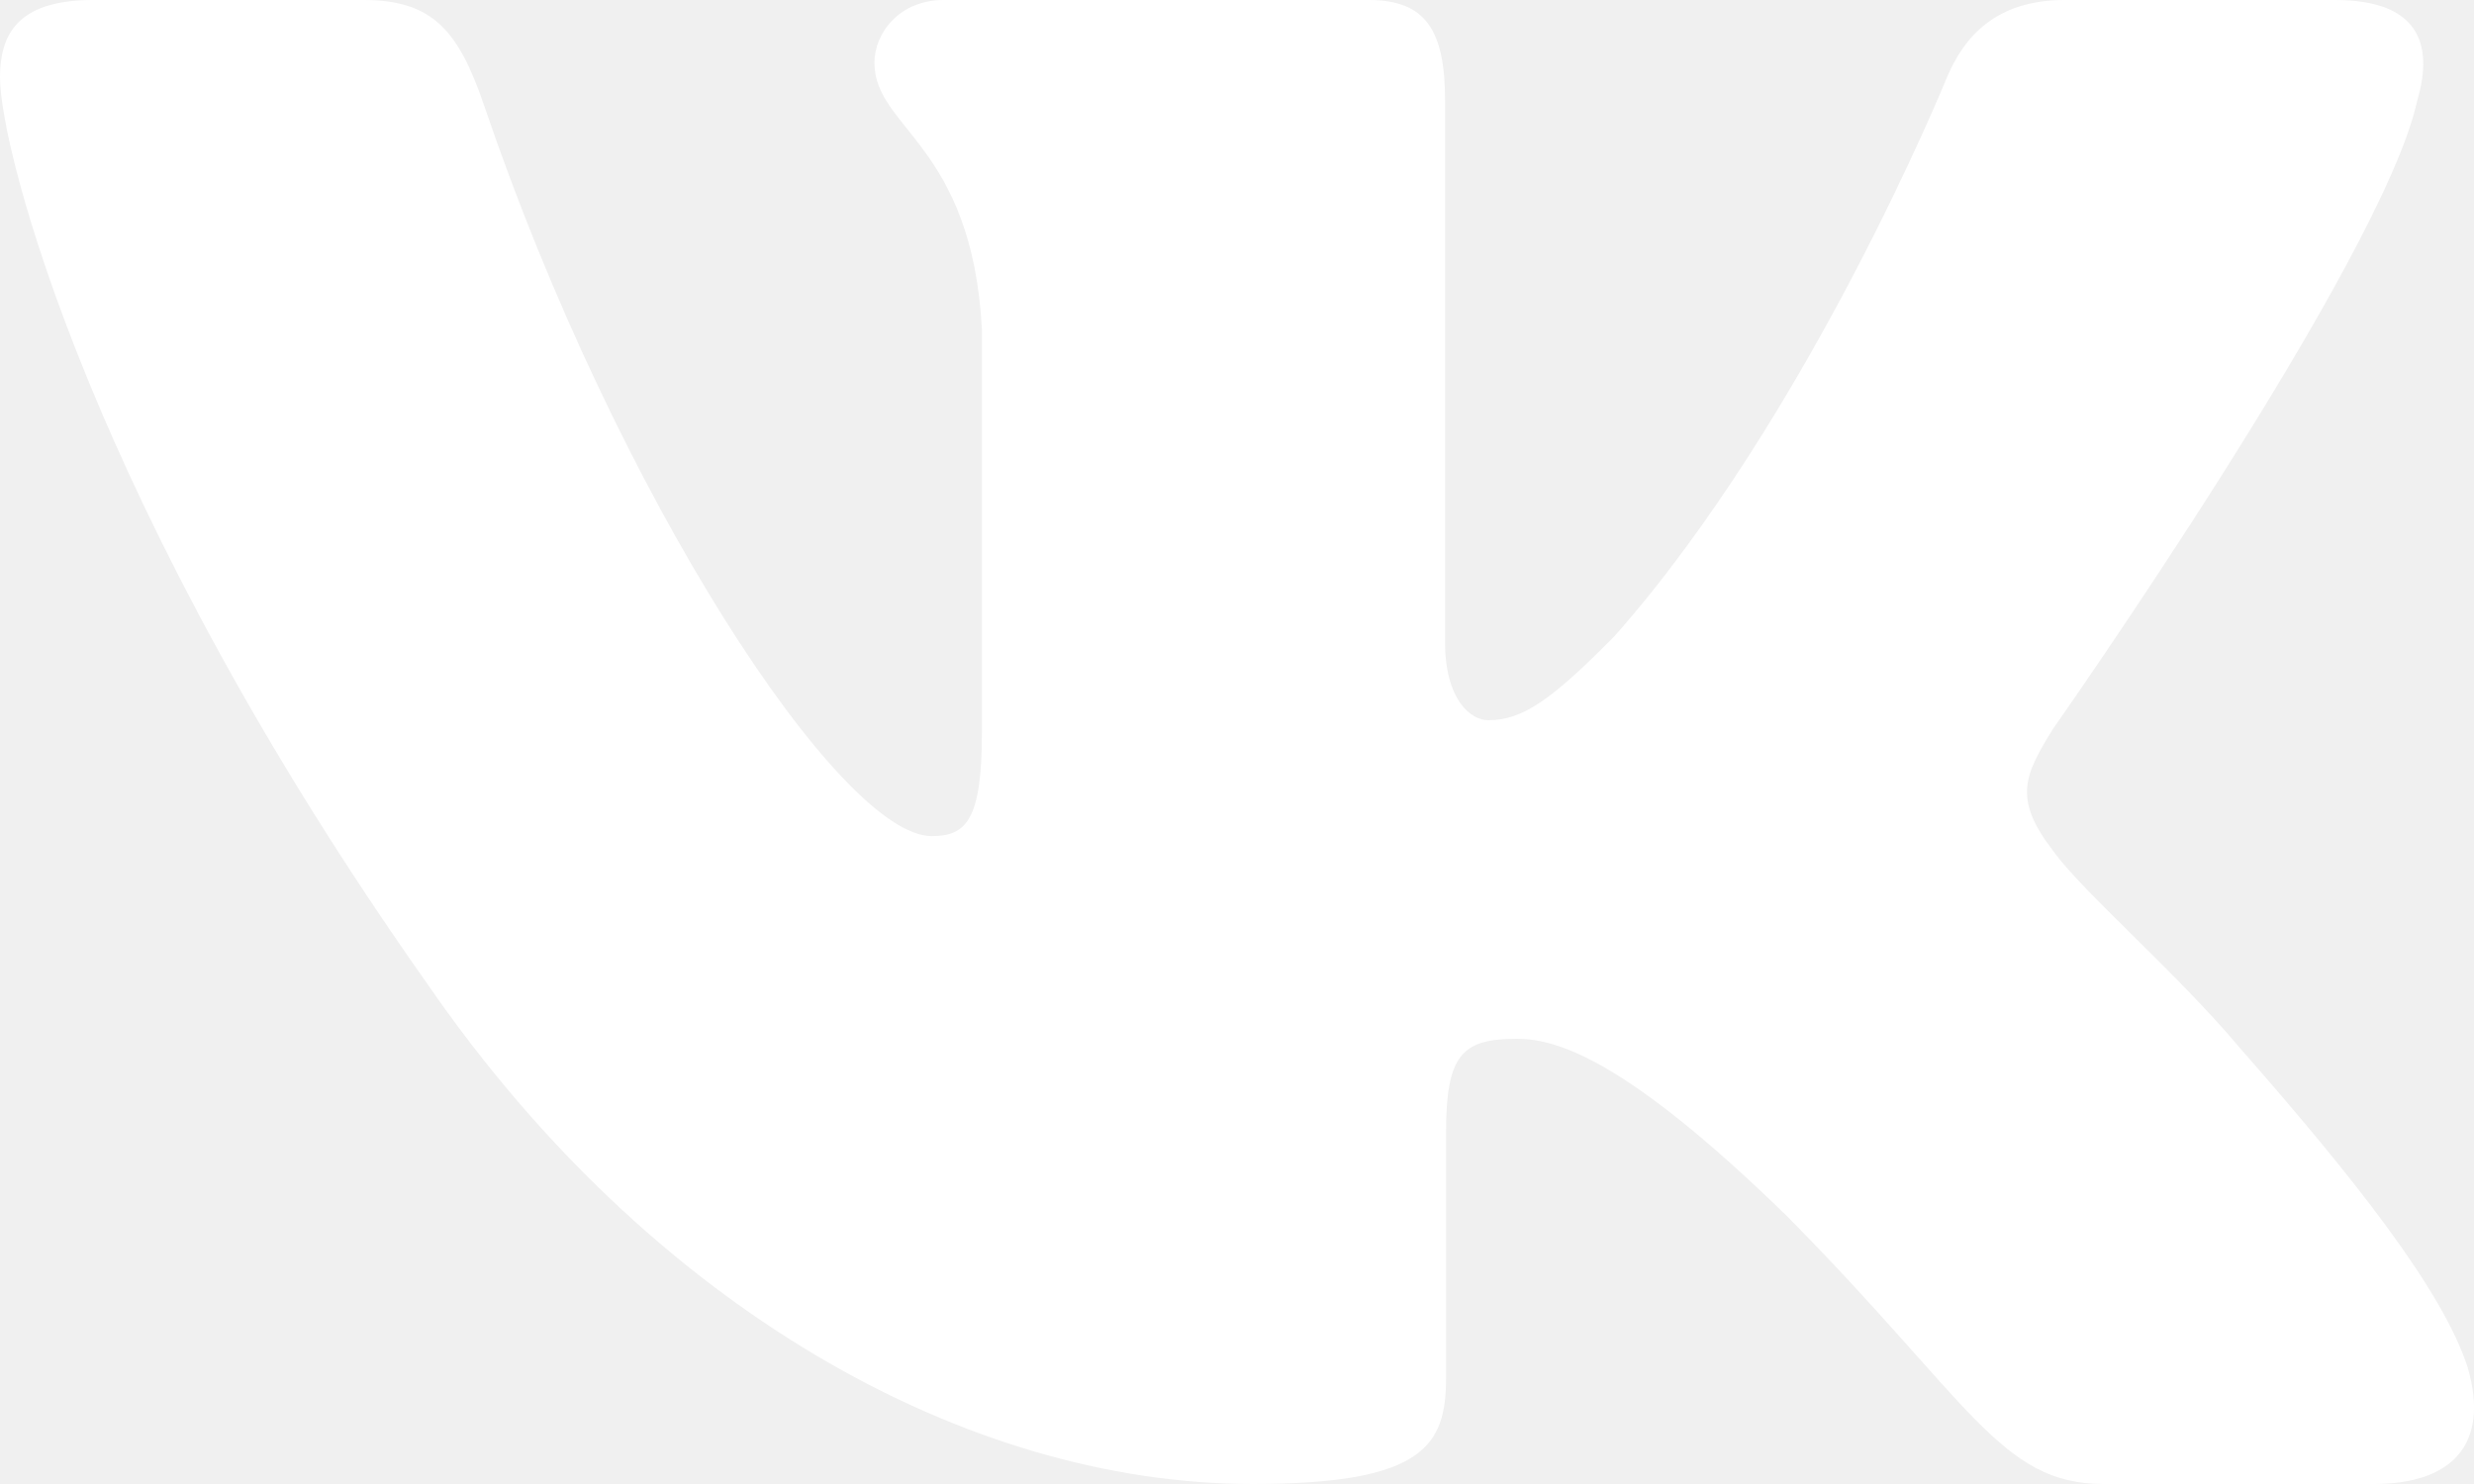
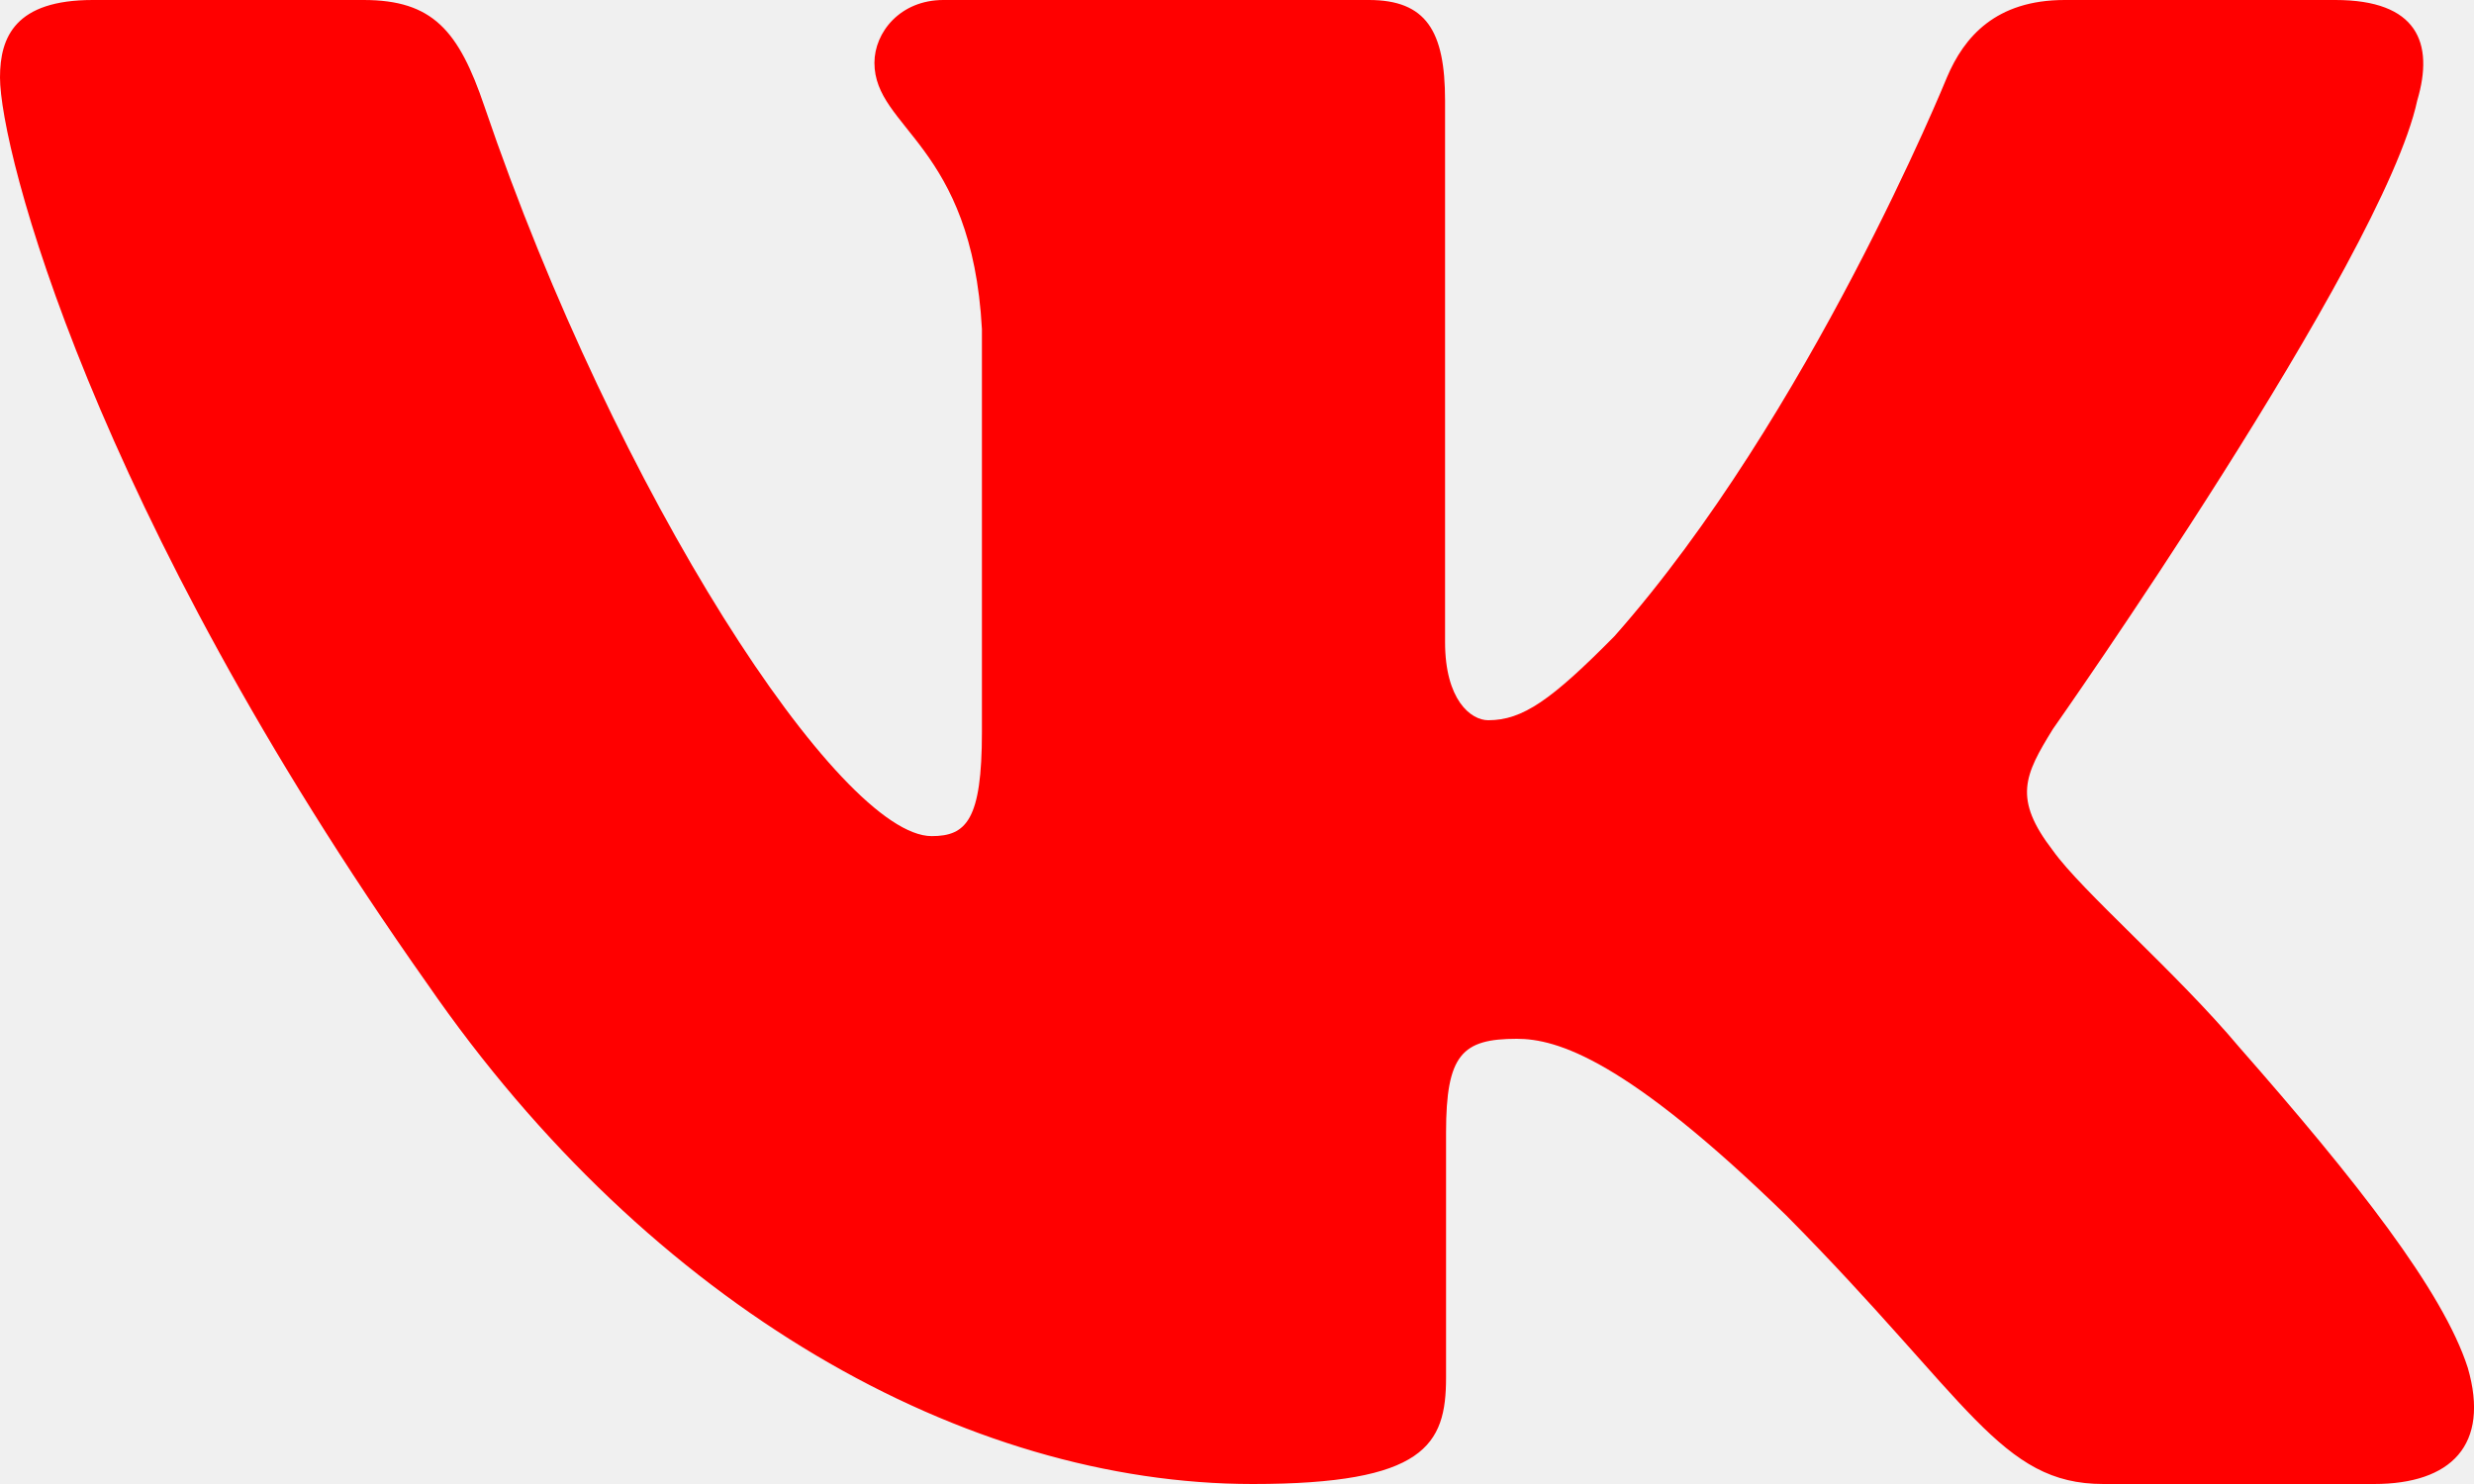
- <svg xmlns="http://www.w3.org/2000/svg" width="20" height="12" viewBox="0 0 20 12" fill="none">
-   <path fill-rule="evenodd" clip-rule="evenodd" d="M19.541 0.813C19.68 0.345 19.541 0 18.879 0H16.691C16.135 0 15.878 0.297 15.739 0.626C15.739 0.626 14.626 3.365 13.051 5.145C12.541 5.661 12.309 5.824 12.031 5.824C11.891 5.824 11.682 5.661 11.682 5.192V0.813C11.682 0.25 11.529 0 11.066 0H7.626C7.278 0 7.069 0.261 7.069 0.508C7.069 1.041 7.857 1.164 7.938 2.662V5.918C7.938 6.632 7.811 6.761 7.532 6.761C6.791 6.761 4.987 4.009 3.916 0.86C3.708 0.247 3.498 0 2.939 0H0.75C0.125 0 0 0.297 0 0.626C0 1.21 0.742 4.114 3.454 7.955C5.262 10.578 7.808 12 10.127 12C11.518 12 11.69 11.685 11.69 11.14V9.158C11.69 8.526 11.821 8.4 12.262 8.4C12.587 8.4 13.143 8.565 14.441 9.829C15.925 11.328 16.169 12 17.004 12H19.191C19.816 12 20.13 11.685 19.95 11.061C19.751 10.44 19.043 9.539 18.104 8.47C17.594 7.862 16.829 7.206 16.596 6.878C16.272 6.457 16.365 6.269 16.596 5.895C16.596 5.895 19.264 2.101 19.541 0.813Z" fill="white" />
+ <svg xmlns="http://www.w3.org/2000/svg" width="20" height="12" viewBox="0 0 20 12" color="red" fill="red">
+   <path fill-rule="evenodd" clip-rule="evenodd" d="M19.541 0.813C19.68 0.345 19.541 0 18.879 0H16.691C16.135 0 15.878 0.297 15.739 0.626C15.739 0.626 14.626 3.365 13.051 5.145C12.541 5.661 12.309 5.824 12.031 5.824C11.891 5.824 11.682 5.661 11.682 5.192V0.813C11.682 0.25 11.529 0 11.066 0H7.626C7.278 0 7.069 0.261 7.069 0.508C7.069 1.041 7.857 1.164 7.938 2.662V5.918C7.938 6.632 7.811 6.761 7.532 6.761C6.791 6.761 4.987 4.009 3.916 0.86C3.708 0.247 3.498 0 2.939 0H0.75C0.125 0 0 0.297 0 0.626C0 1.21 0.742 4.114 3.454 7.955C5.262 10.578 7.808 12 10.127 12C11.518 12 11.69 11.685 11.69 11.14V9.158C11.69 8.526 11.821 8.4 12.262 8.4C12.587 8.4 13.143 8.565 14.441 9.829C15.925 11.328 16.169 12 17.004 12H19.191C19.816 12 20.13 11.685 19.95 11.061C19.751 10.44 19.043 9.539 18.104 8.47C17.594 7.862 16.829 7.206 16.596 6.878C16.272 6.457 16.365 6.269 16.596 5.895C16.596 5.895 19.264 2.101 19.541 0.813Z" fill="red" />
</svg>
